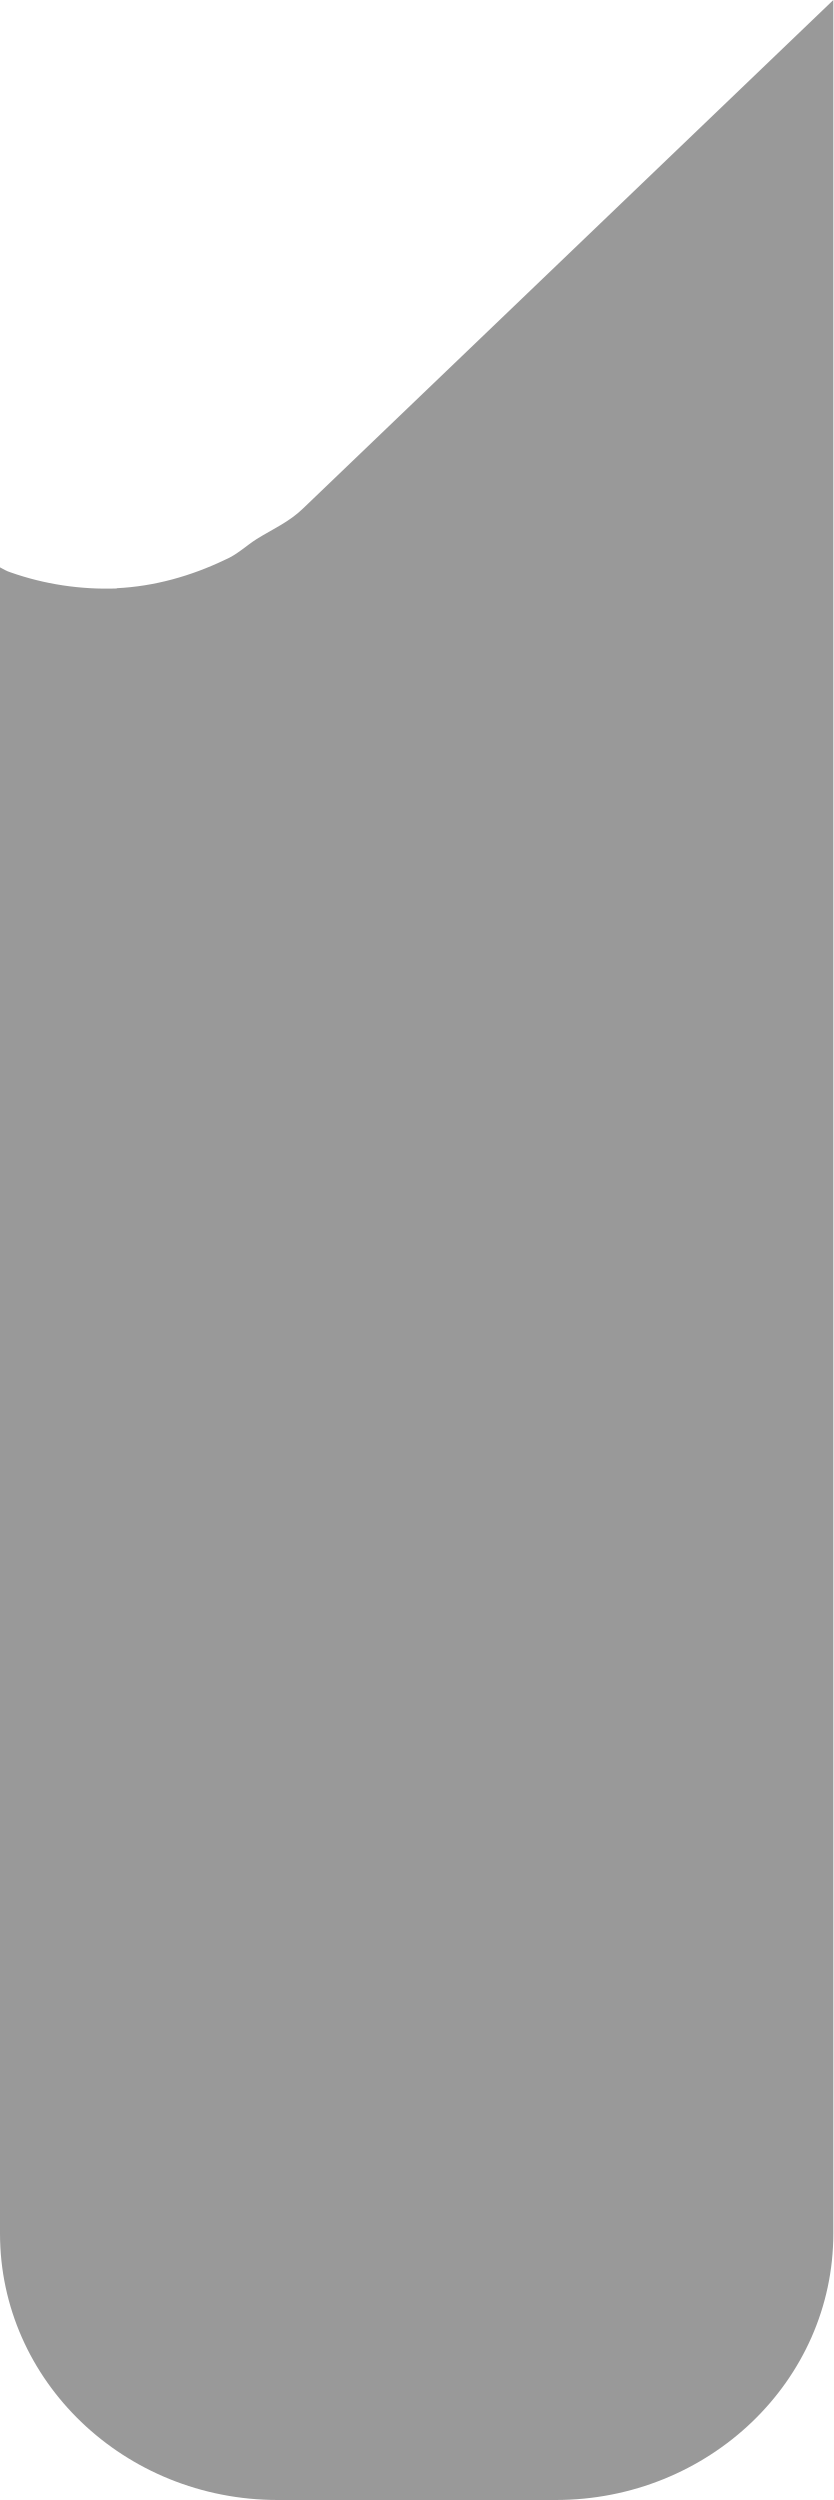
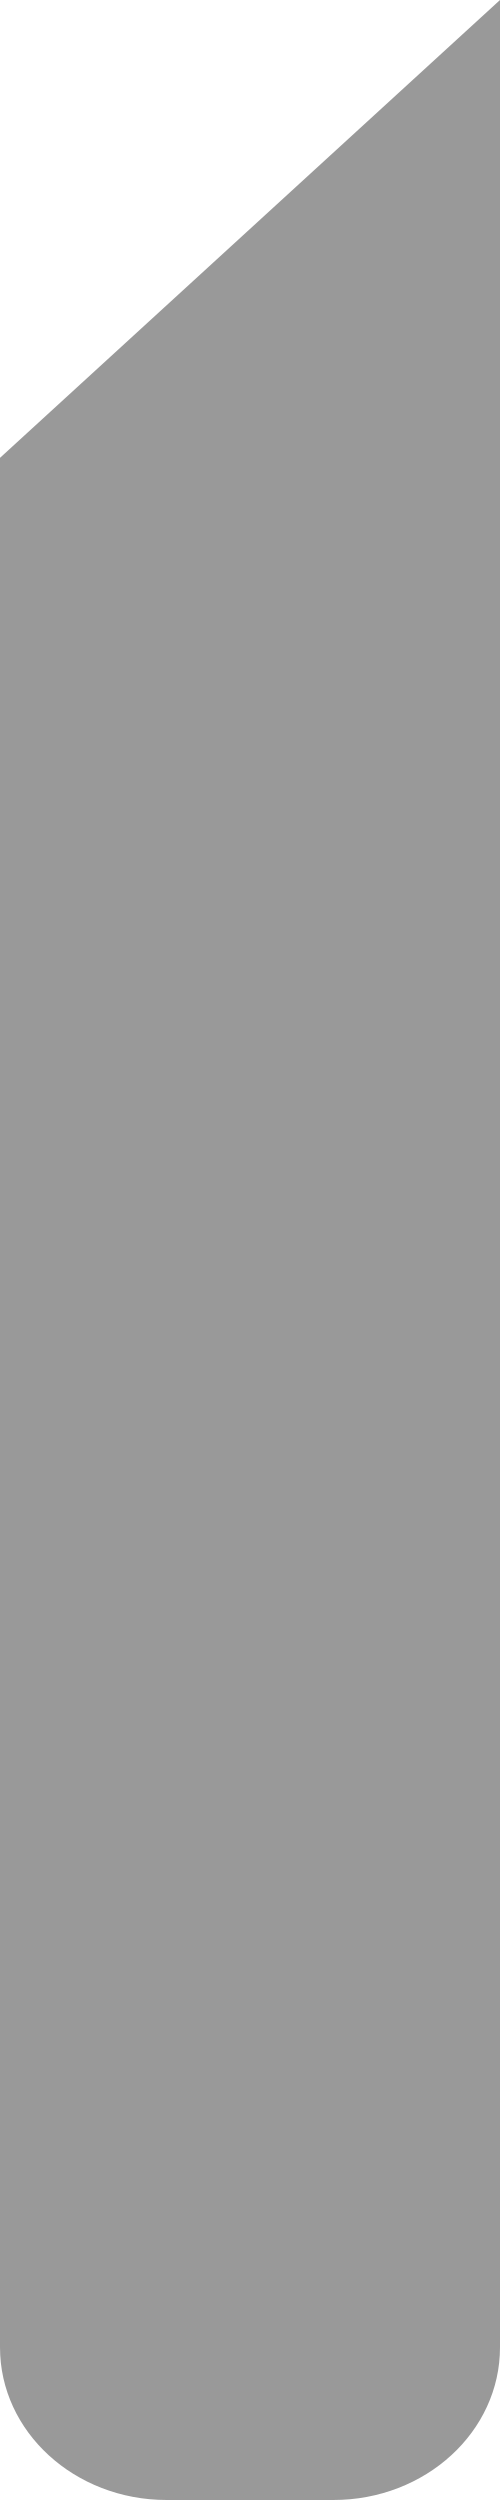
- <svg xmlns="http://www.w3.org/2000/svg" version="1.1" width="6px" height="18px">
-   <g transform="matrix(1 0 0 1 -437 -480 )">
-     <path d="M 2.183 3.66  C 2.084 3.757  1.961 3.811  1.848 3.881  C 1.773 3.929  1.705 3.995  1.621 4.03  C 1.373 4.149  1.109 4.222  0.842 4.235  C 0.84 4.237  0.84 4.237  0.84 4.237  C 0.58 4.246  0.32 4.207  0.076 4.121  C 0.049 4.113  0.025 4.098  0 4.085  L 0 16.081  C 0 17.142  0.894 18  2 18  L 4 18  C 5.105 18  6 17.142  6 16.081  L 6 0  L 2.183 3.66  Z " fill-rule="nonzero" fill="#999999" stroke="none" transform="matrix(1 0 0 1 437 480 )" />
+ <svg xmlns="http://www.w3.org/2000/svg" version="1.1" width="6px" height="30px">
+   <g transform="matrix(1 0 0 1 -448 -468 )">
+     <path d="M 6.873732566839999E-05 28.168  C 6.873732566839999E-05 29.181  0.895 30  2 30  L 4 30  C 5.106 30  6 29.181  6 28.168  L 6 0  L 0 5.494  L 0 28.168  Z " fill-rule="nonzero" fill="#999999" stroke="none" transform="matrix(1 0 0 1 448 468 )" />
  </g>
</svg>
